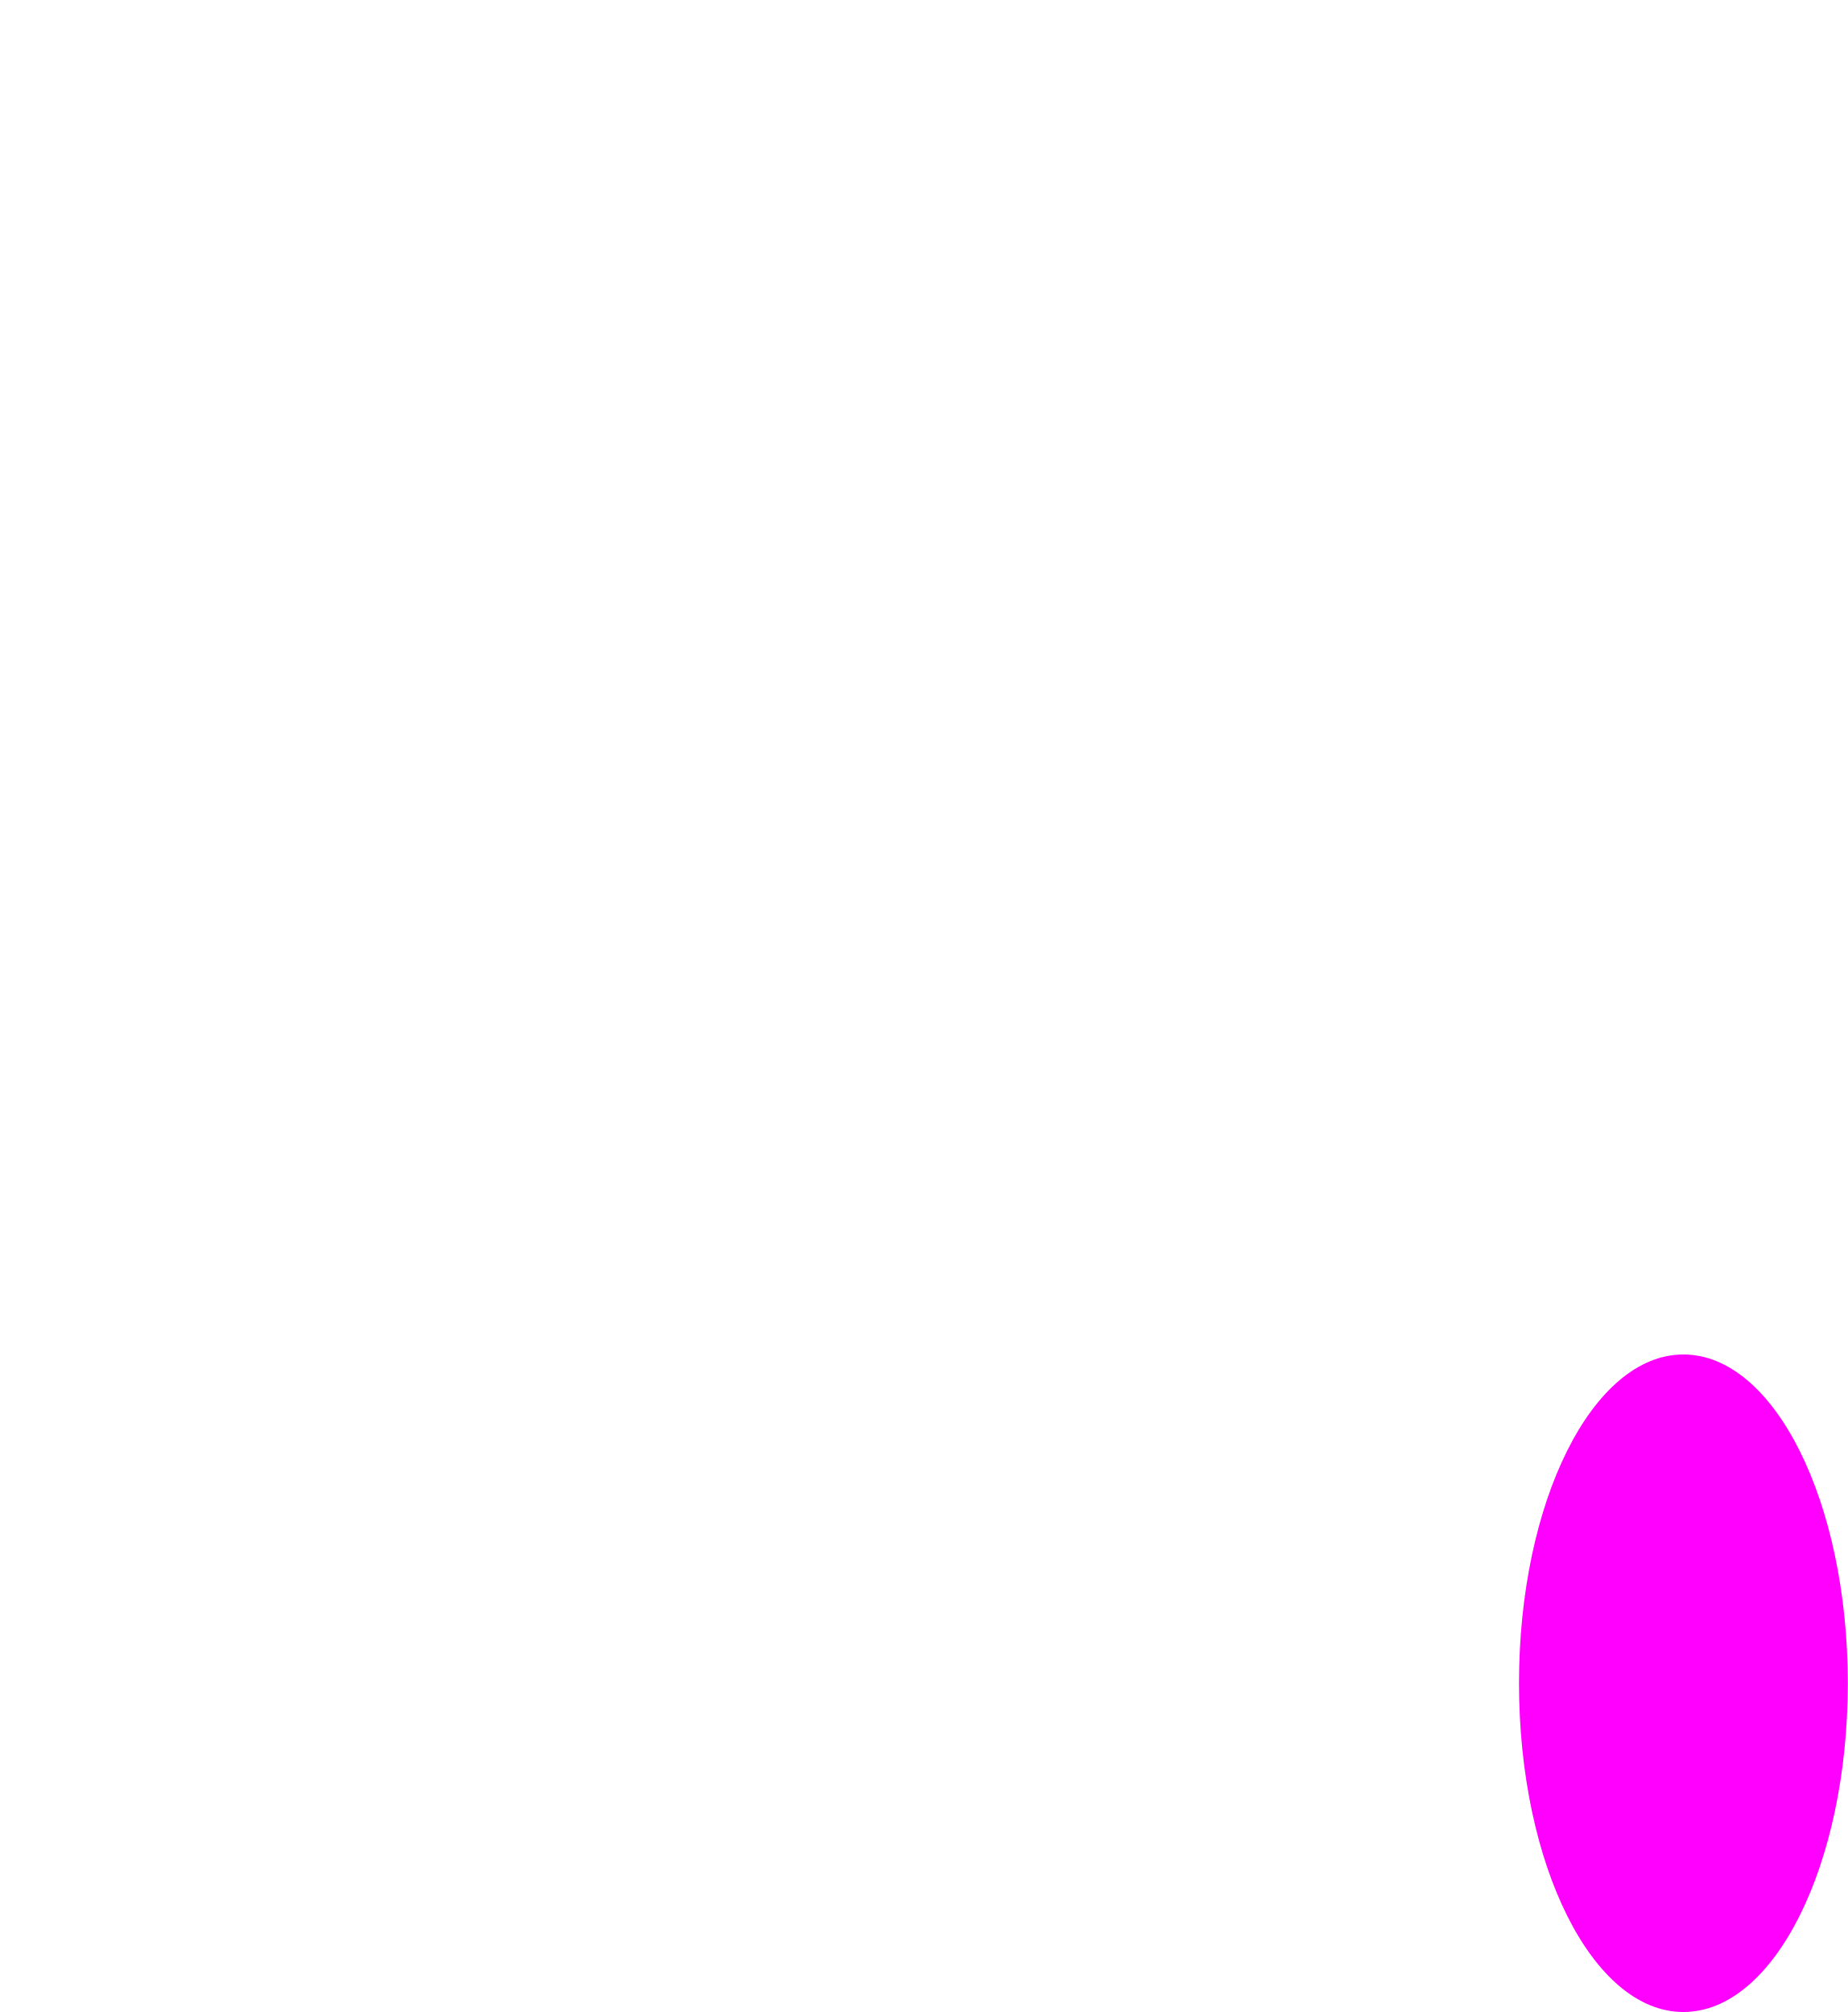
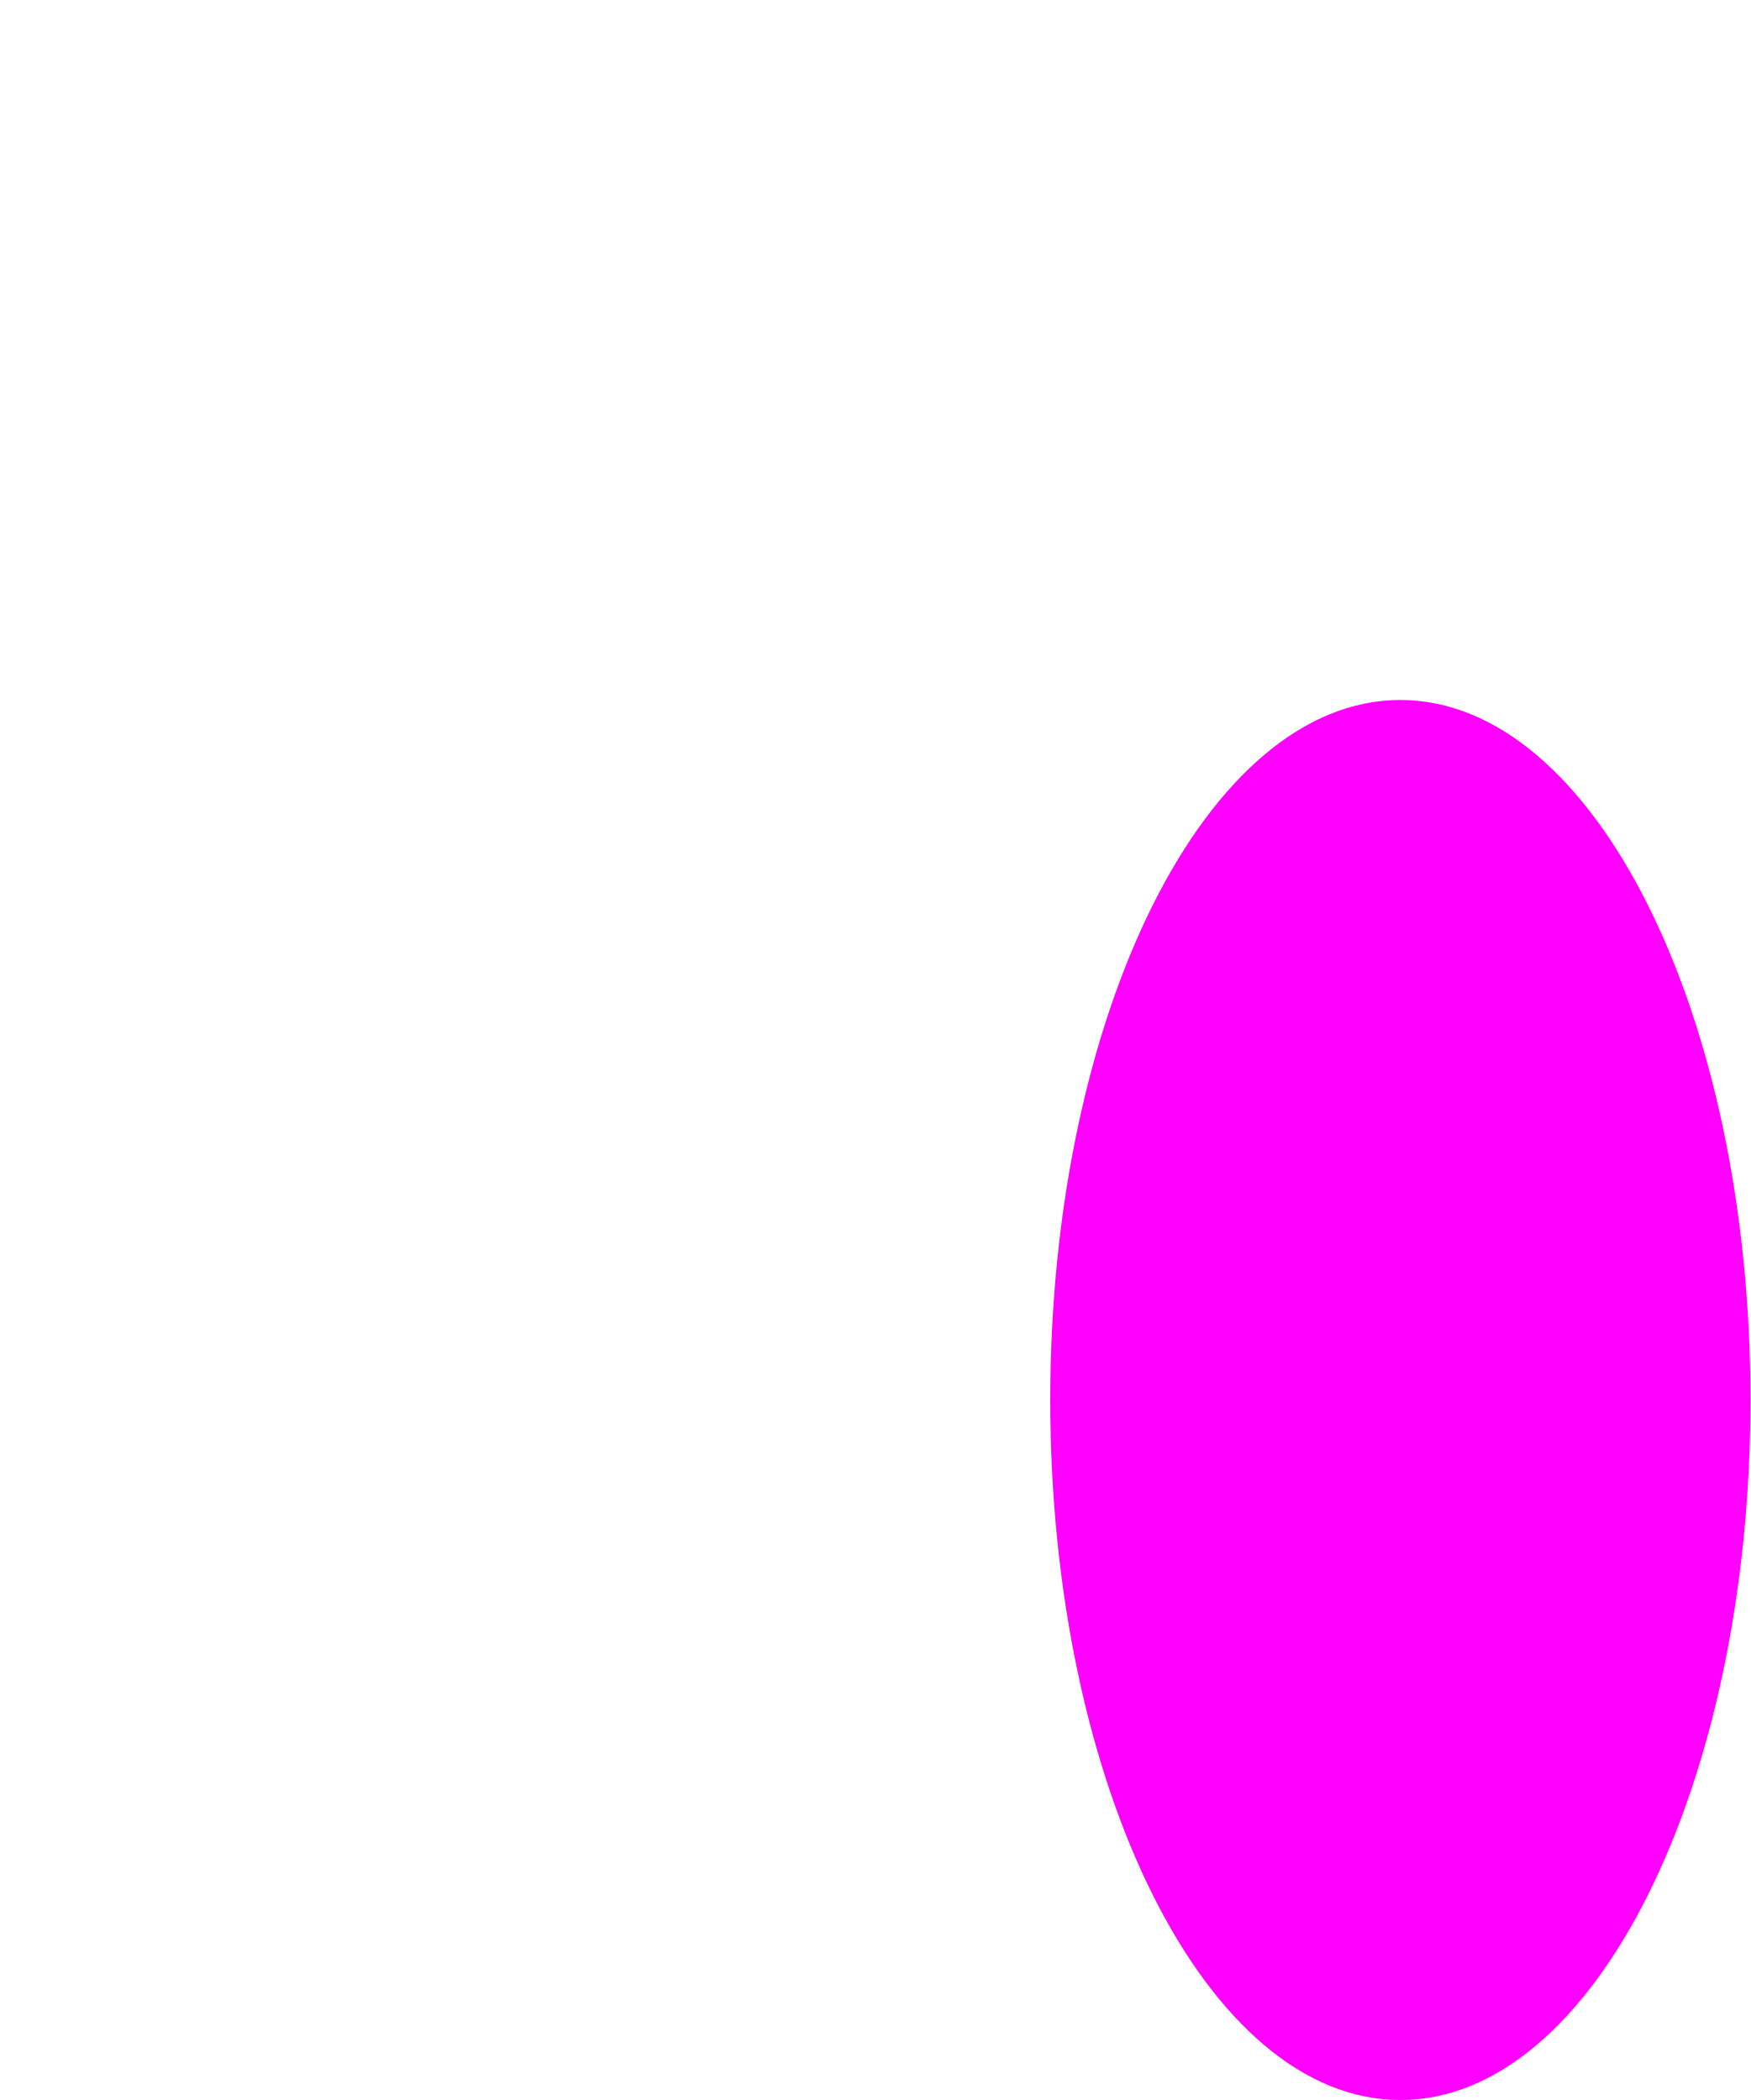
- <svg xmlns="http://www.w3.org/2000/svg" contentScriptType="text/ecmascript" width="281" zoomAndPan="magnify" contentStyleType="text/css" height="306" viewBox="0 0 281 306" preserveAspectRatio="xMidYMid meet" version="1.0">
-   <ellipse rx="25" fill="#ff00ff" ry="50" cx="256" cy="256" />
+ <svg xmlns="http://www.w3.org/2000/svg" contentScriptType="text/ecmascript" width="320" zoomAndPan="magnify" contentStyleType="text/css" height="384" viewBox="0 0 320 384" preserveAspectRatio="xMidYMid meet" version="1.0">
+   <ellipse fill="#ff00ff" width="64" rx="64" cx="256" height="128" ry="128" cy="256" />
</svg>
